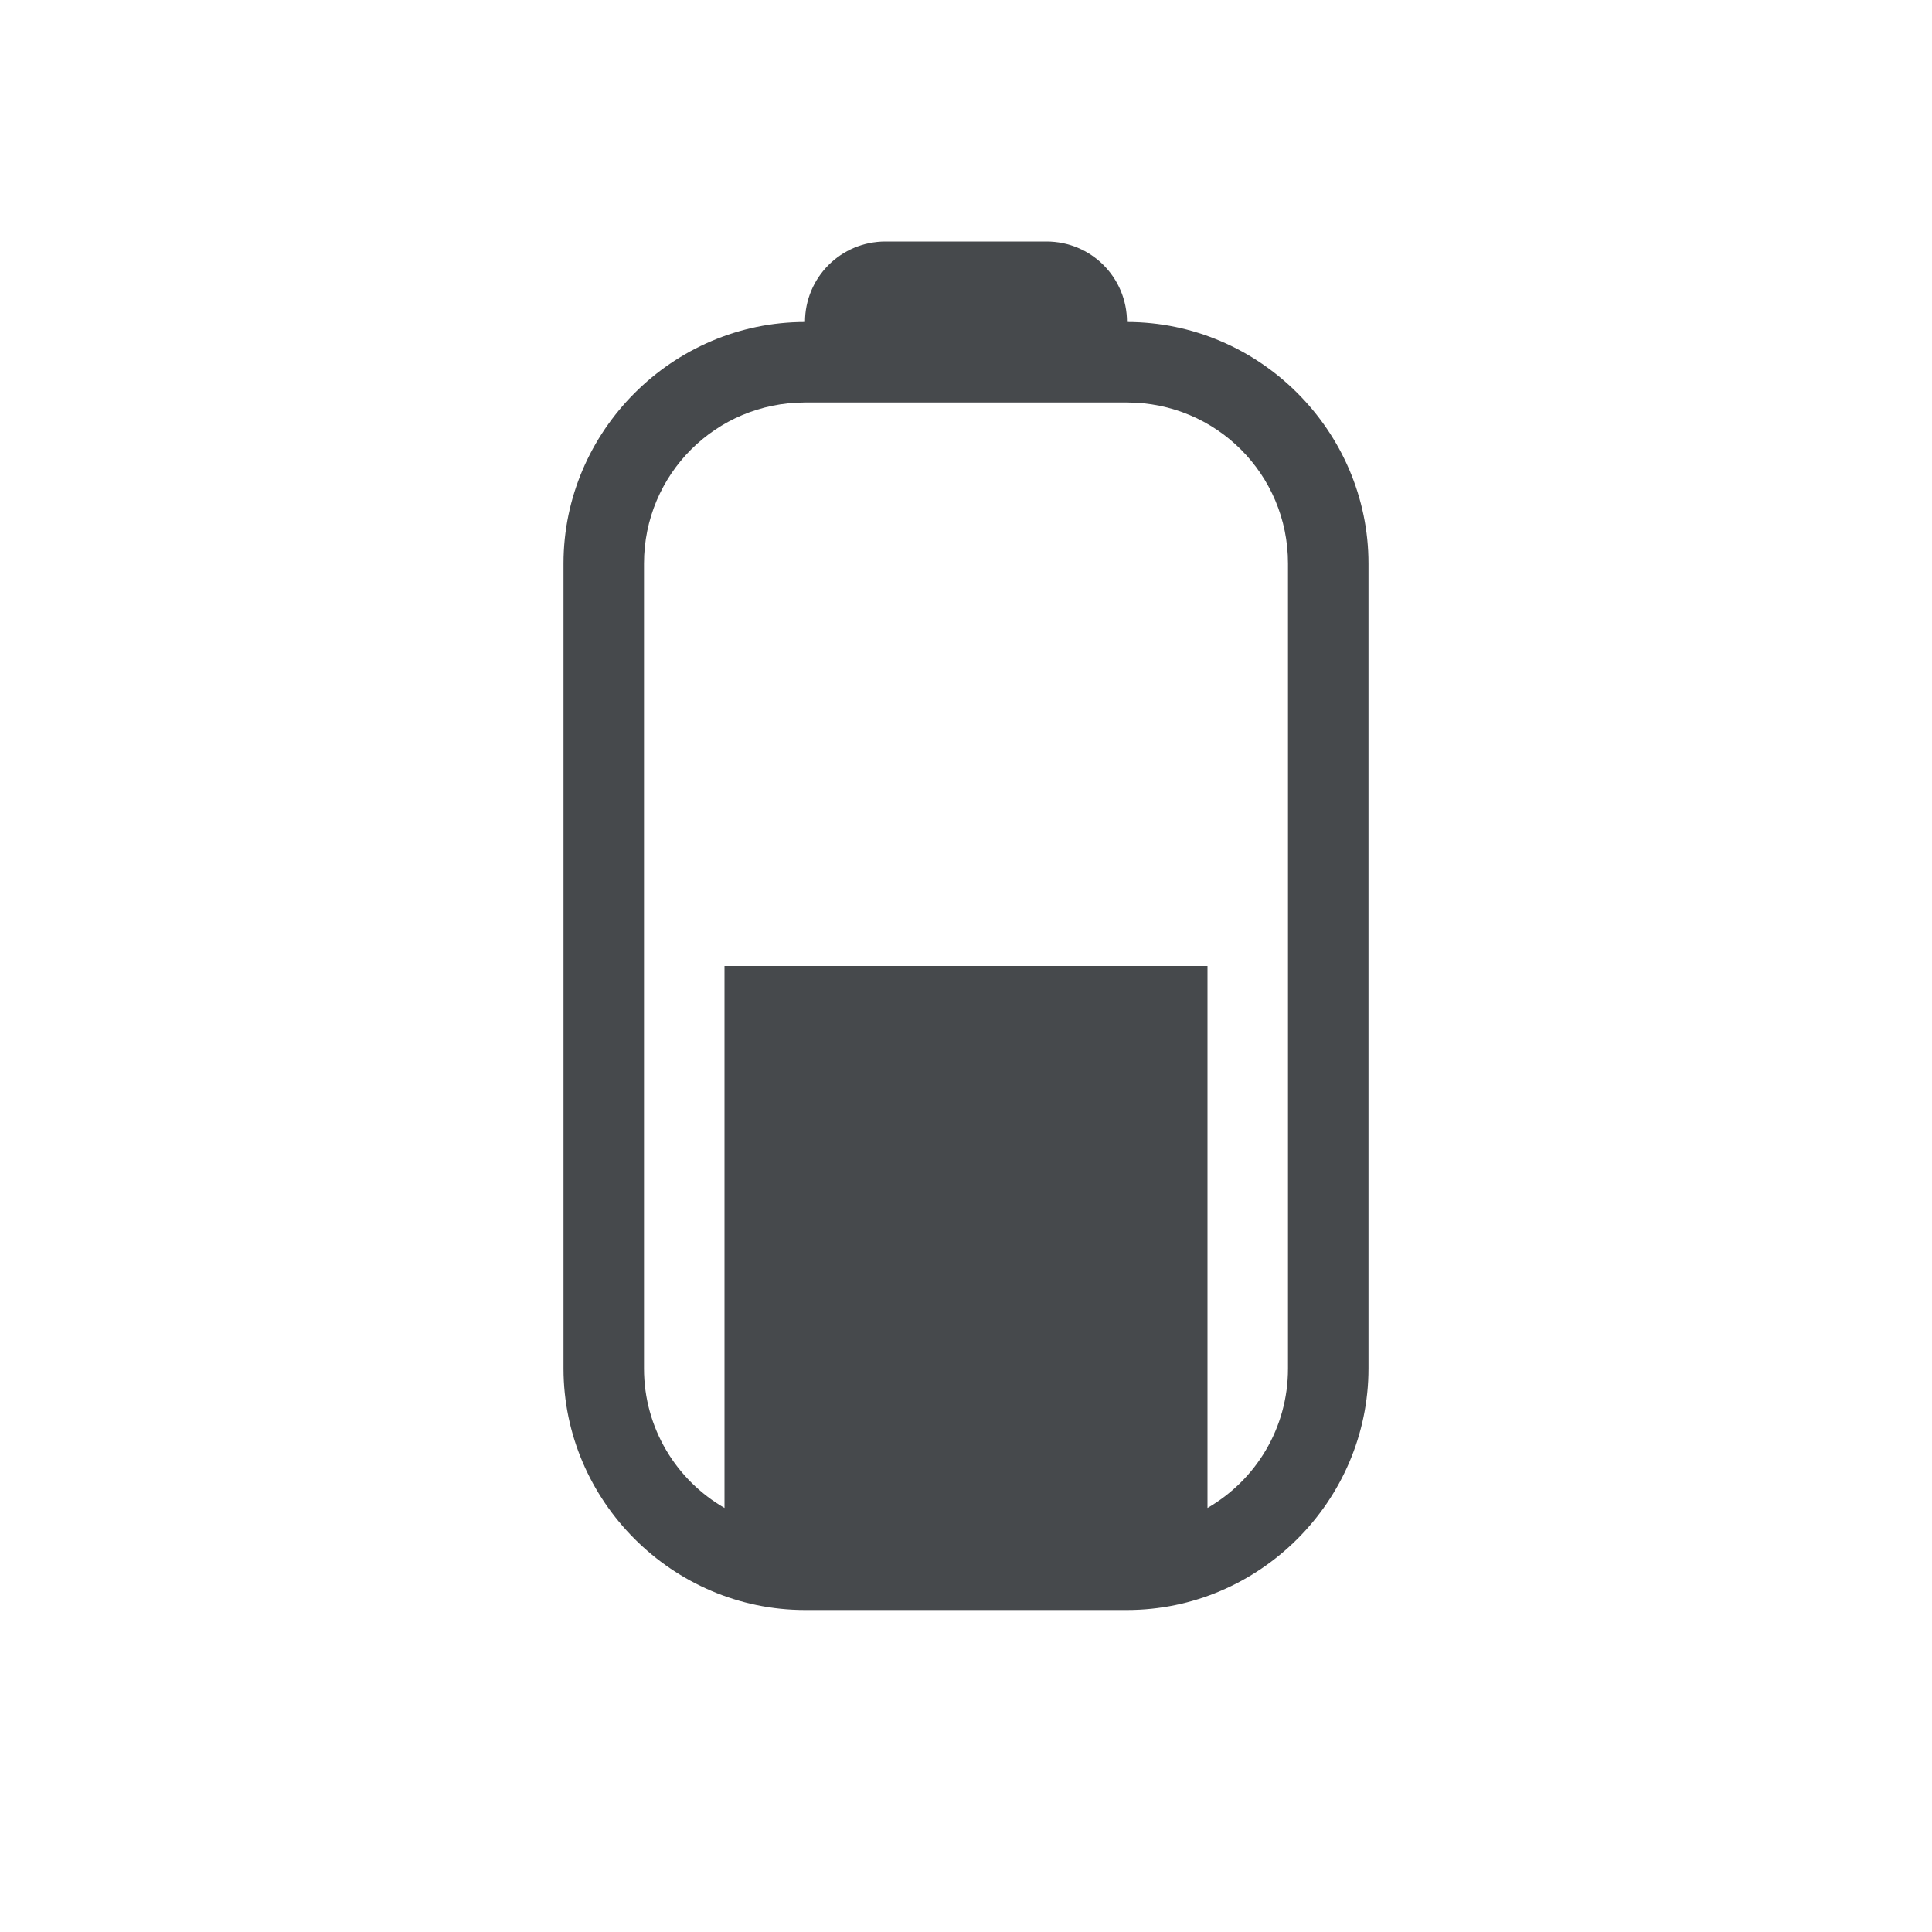
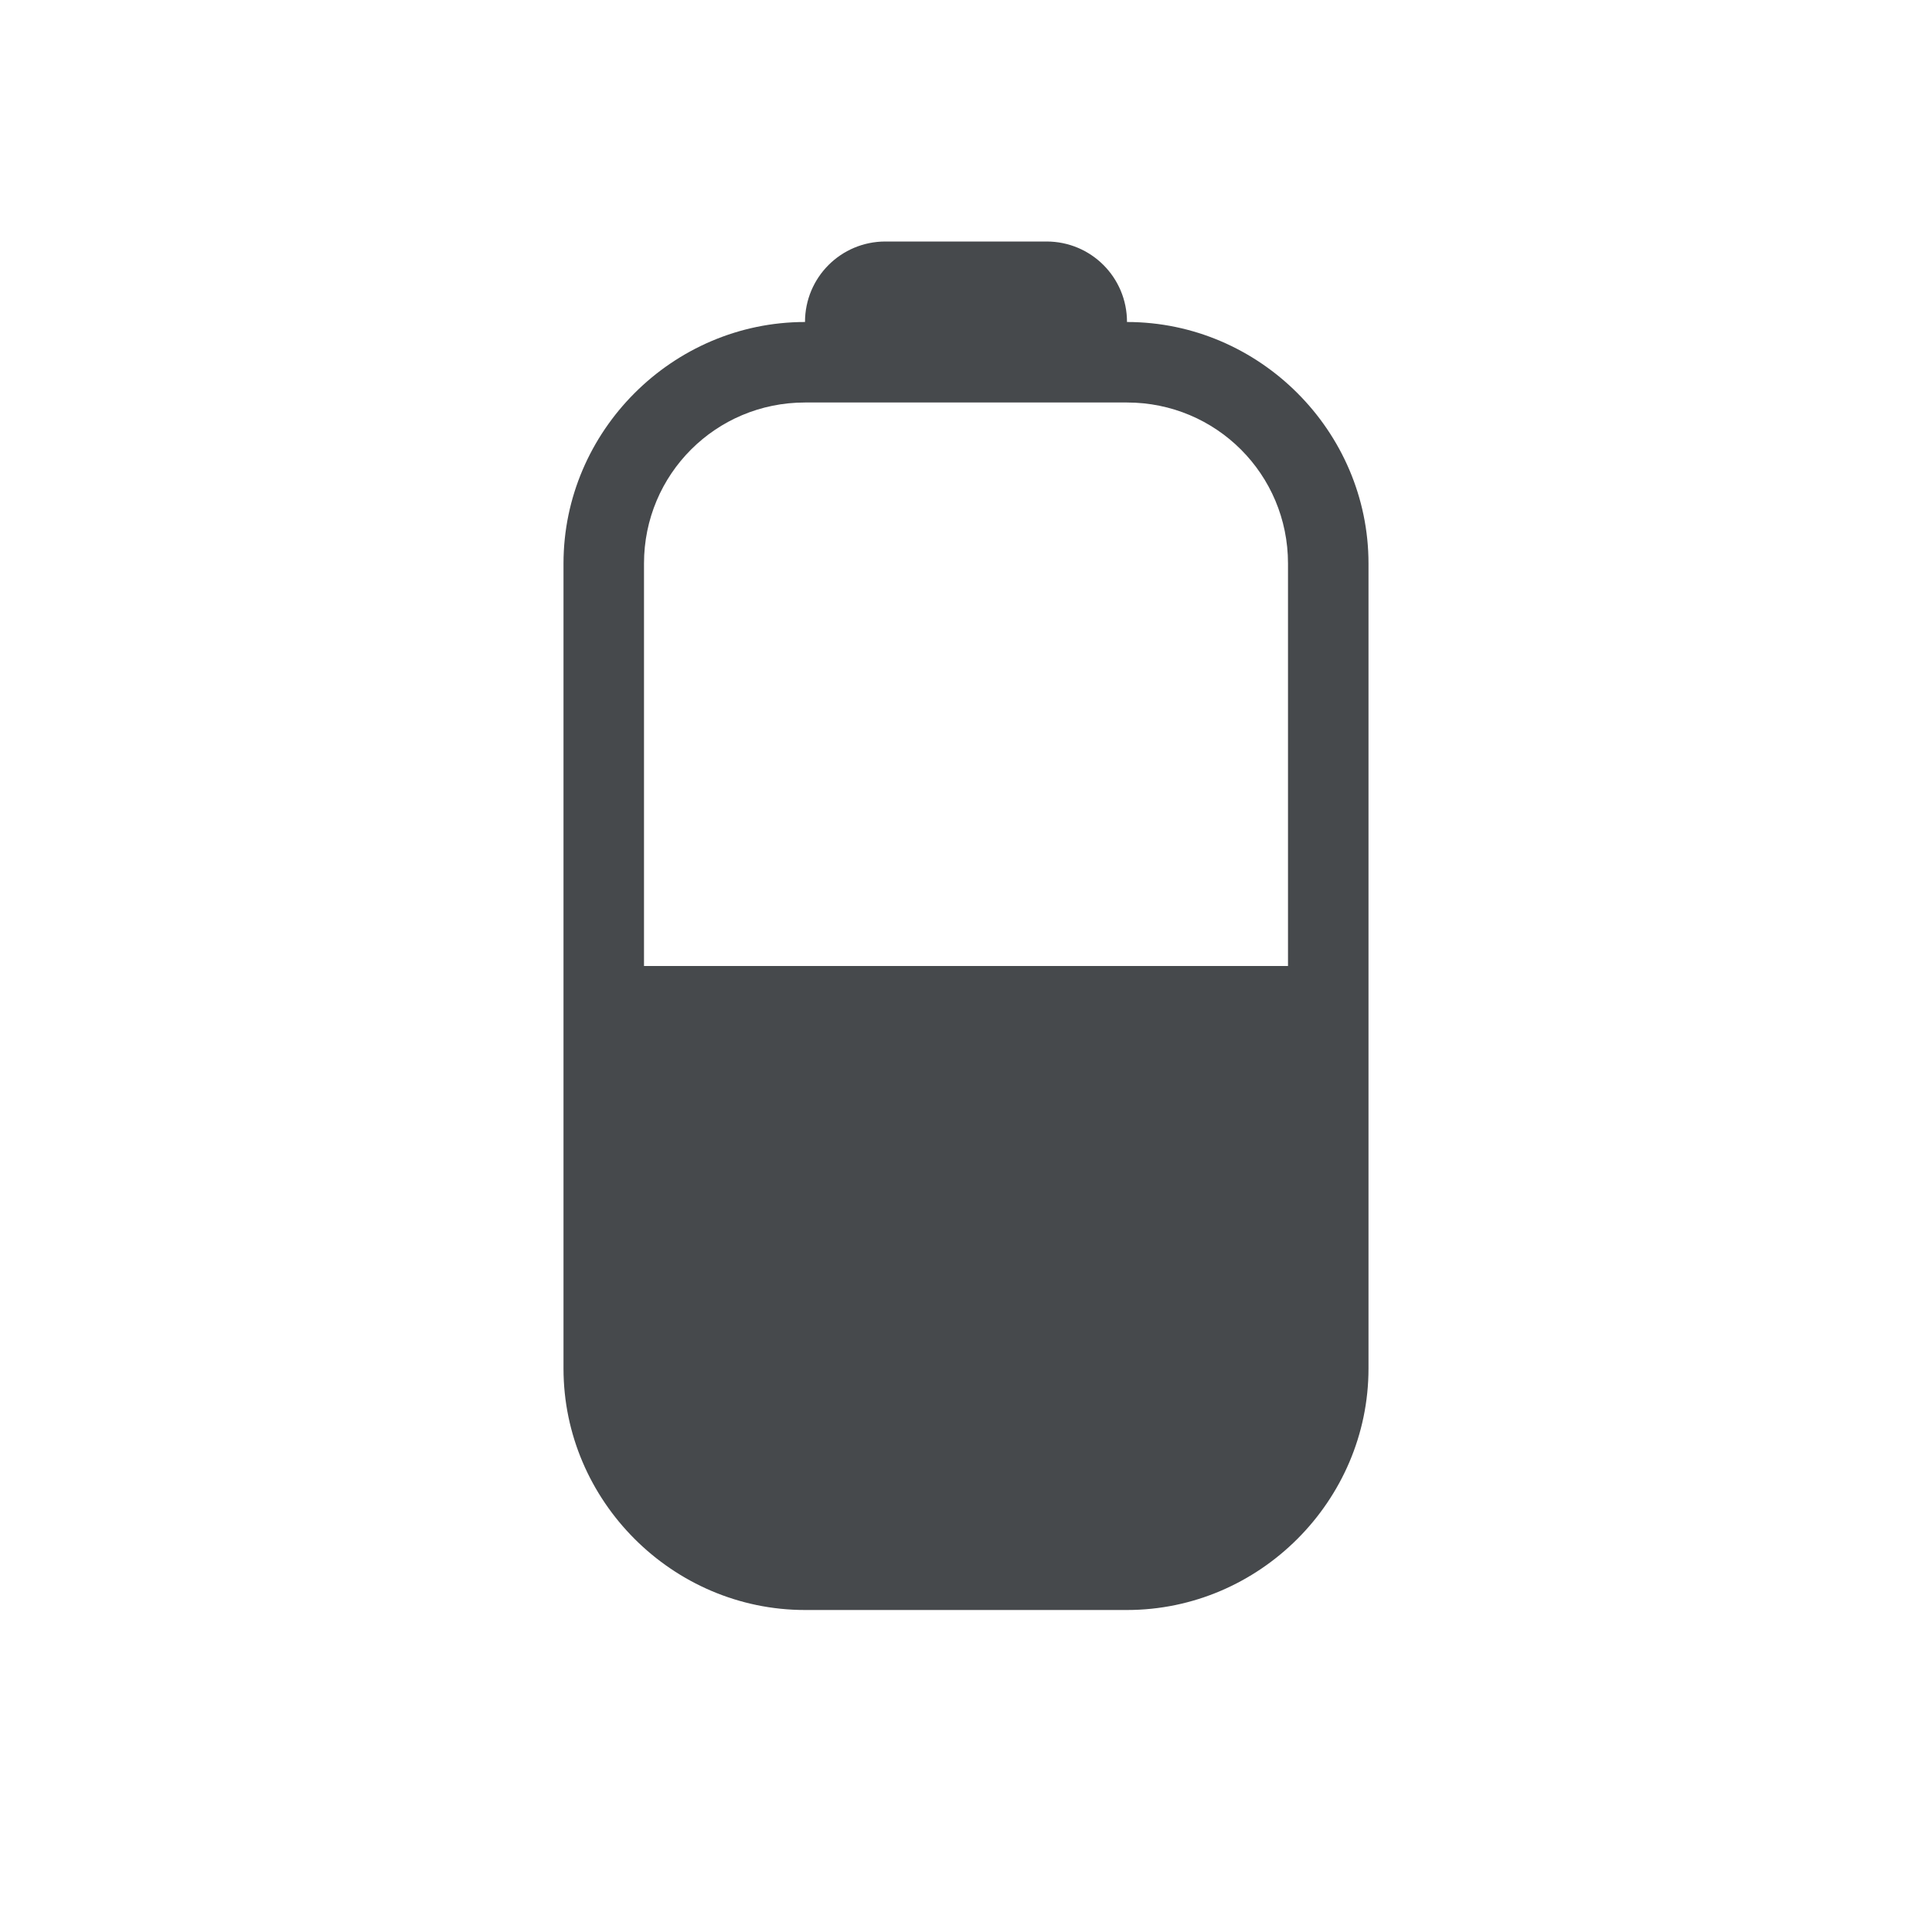
<svg xmlns="http://www.w3.org/2000/svg" width="24" height="24" version="1.1">
  <defs id="e">
    <style id="current-color-scheme" type="text/css">.ColorScheme-Text {color:#090d11;}
			.ColorScheme-Background{color:#ffffff;}</style>
  </defs>
-   <path class="ColorScheme-Background" d="m11 2c-0.751 0-1.284 0.501-1.625 1.125-1.892 0.312-3.375 1.9-3.375 3.875v10c0 2.194 1.806 4 4 4h4c2.194 0 4-1.806 4-4v-10c0-1.97-1.489-3.558-3.375-3.875-0.342-0.624-0.874-1.125-1.625-1.125zm0 1h2c0.554 0 1 0.446 1 1 1.645 0 3 1.355 3 3v10c0 1.645-1.355 3-3 3h-4c-1.645 0-3-1.355-3-3v-10c0-1.645 1.355-3 3-3 0-0.554 0.446-1 1-1zm-3 14c0 0.743 0.402 1.387 1 1.732v-6.732h-1zm7 0v1.732c0.598-0.345 1-0.99 1-1.732v-5h-1z" fill="currentColor" fill-opacity=".5" />
-   <path class="ColorScheme-Text" d="m11 3c-0.554 0-1 0.446-1 1-1.645 0-3 1.355-3 3v10c0 1.645 1.355 3 3 3h4c1.645 0 3-1.355 3-3v-10c0-1.645-1.355-3-3-3 0-0.554-0.446-1-1-1zm-1 2h4c1.108 0 2 0.892 2 2v10c0 0.743-0.402 1.387-1 1.732v-6.732h-6v6.732c-0.598-0.345-1-0.99-1-1.732v-10c0-1.108 0.892-2 2-2z" fill="currentColor" fill-opacity=".75" />
+   <path class="ColorScheme-Background" d="m11 2c-0.751 0-1.284 0.501-1.625 1.125-1.892 0.312-3.375 1.9-3.375 3.875v10c0 2.194 1.806 4 4 4h4c2.194 0 4-1.806 4-4v-10c0-1.97-1.489-3.558-3.375-3.875-0.342-0.624-0.874-1.125-1.625-1.125zm0 1h2c0.554 0 1 0.446 1 1 1.645 0 3 1.355 3 3v10c0 1.645-1.355 3-3 3h-4c-1.645 0-3-1.355-3-3v-10c0-1.645 1.355-3 3-3 0-0.554 0.446-1 1-1zm-3 8v1h8v-1z" style="fill-opacity:.5;fill:currentColor" />
+   <path class="ColorScheme-Text" d="m11 3c-0.554 0-1 0.446-1 1-1.645 0-3 1.355-3 3v10c0 1.645 1.355 3 3 3h4c1.645 0 3-1.355 3-3v-10c0-1.645-1.355-3-3-3 0-0.554-0.446-1-1-1zm-1 2h4c1.108 0 2 0.892 2 2v5h-8v-5c0-1.108 0.892-2 2-2z" style="fill-opacity:.75;fill:currentColor" />
</svg>
